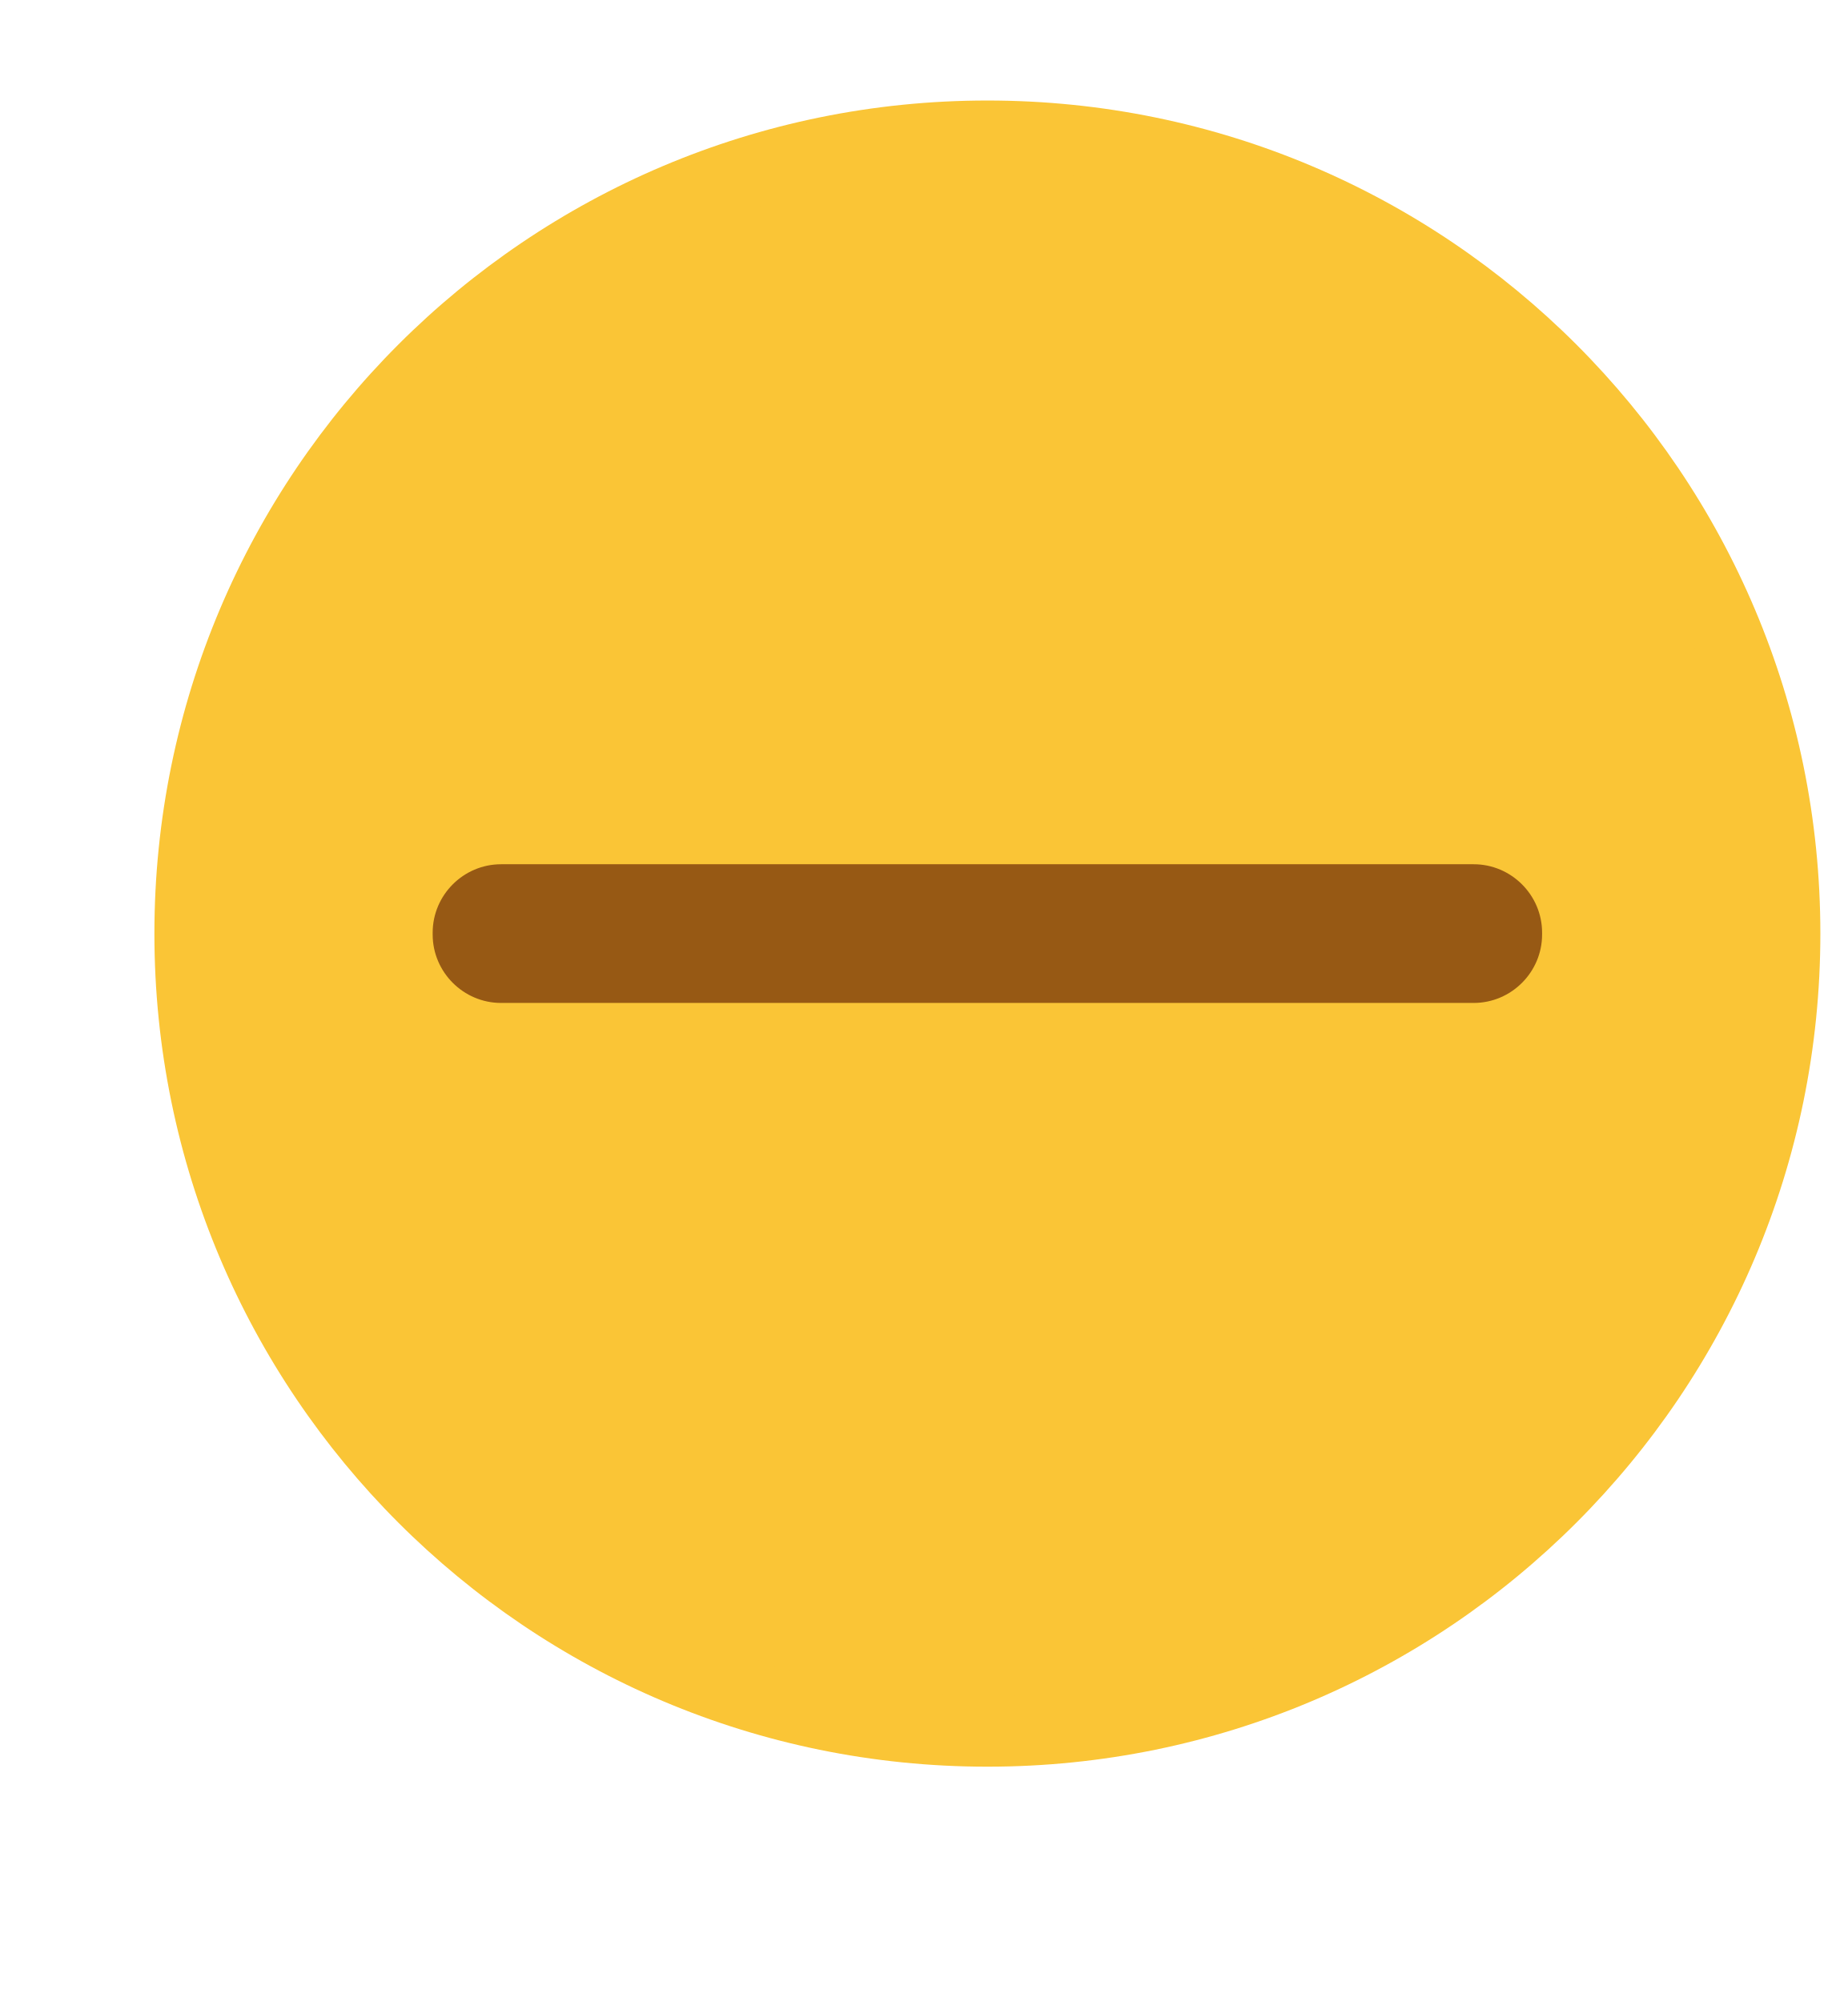
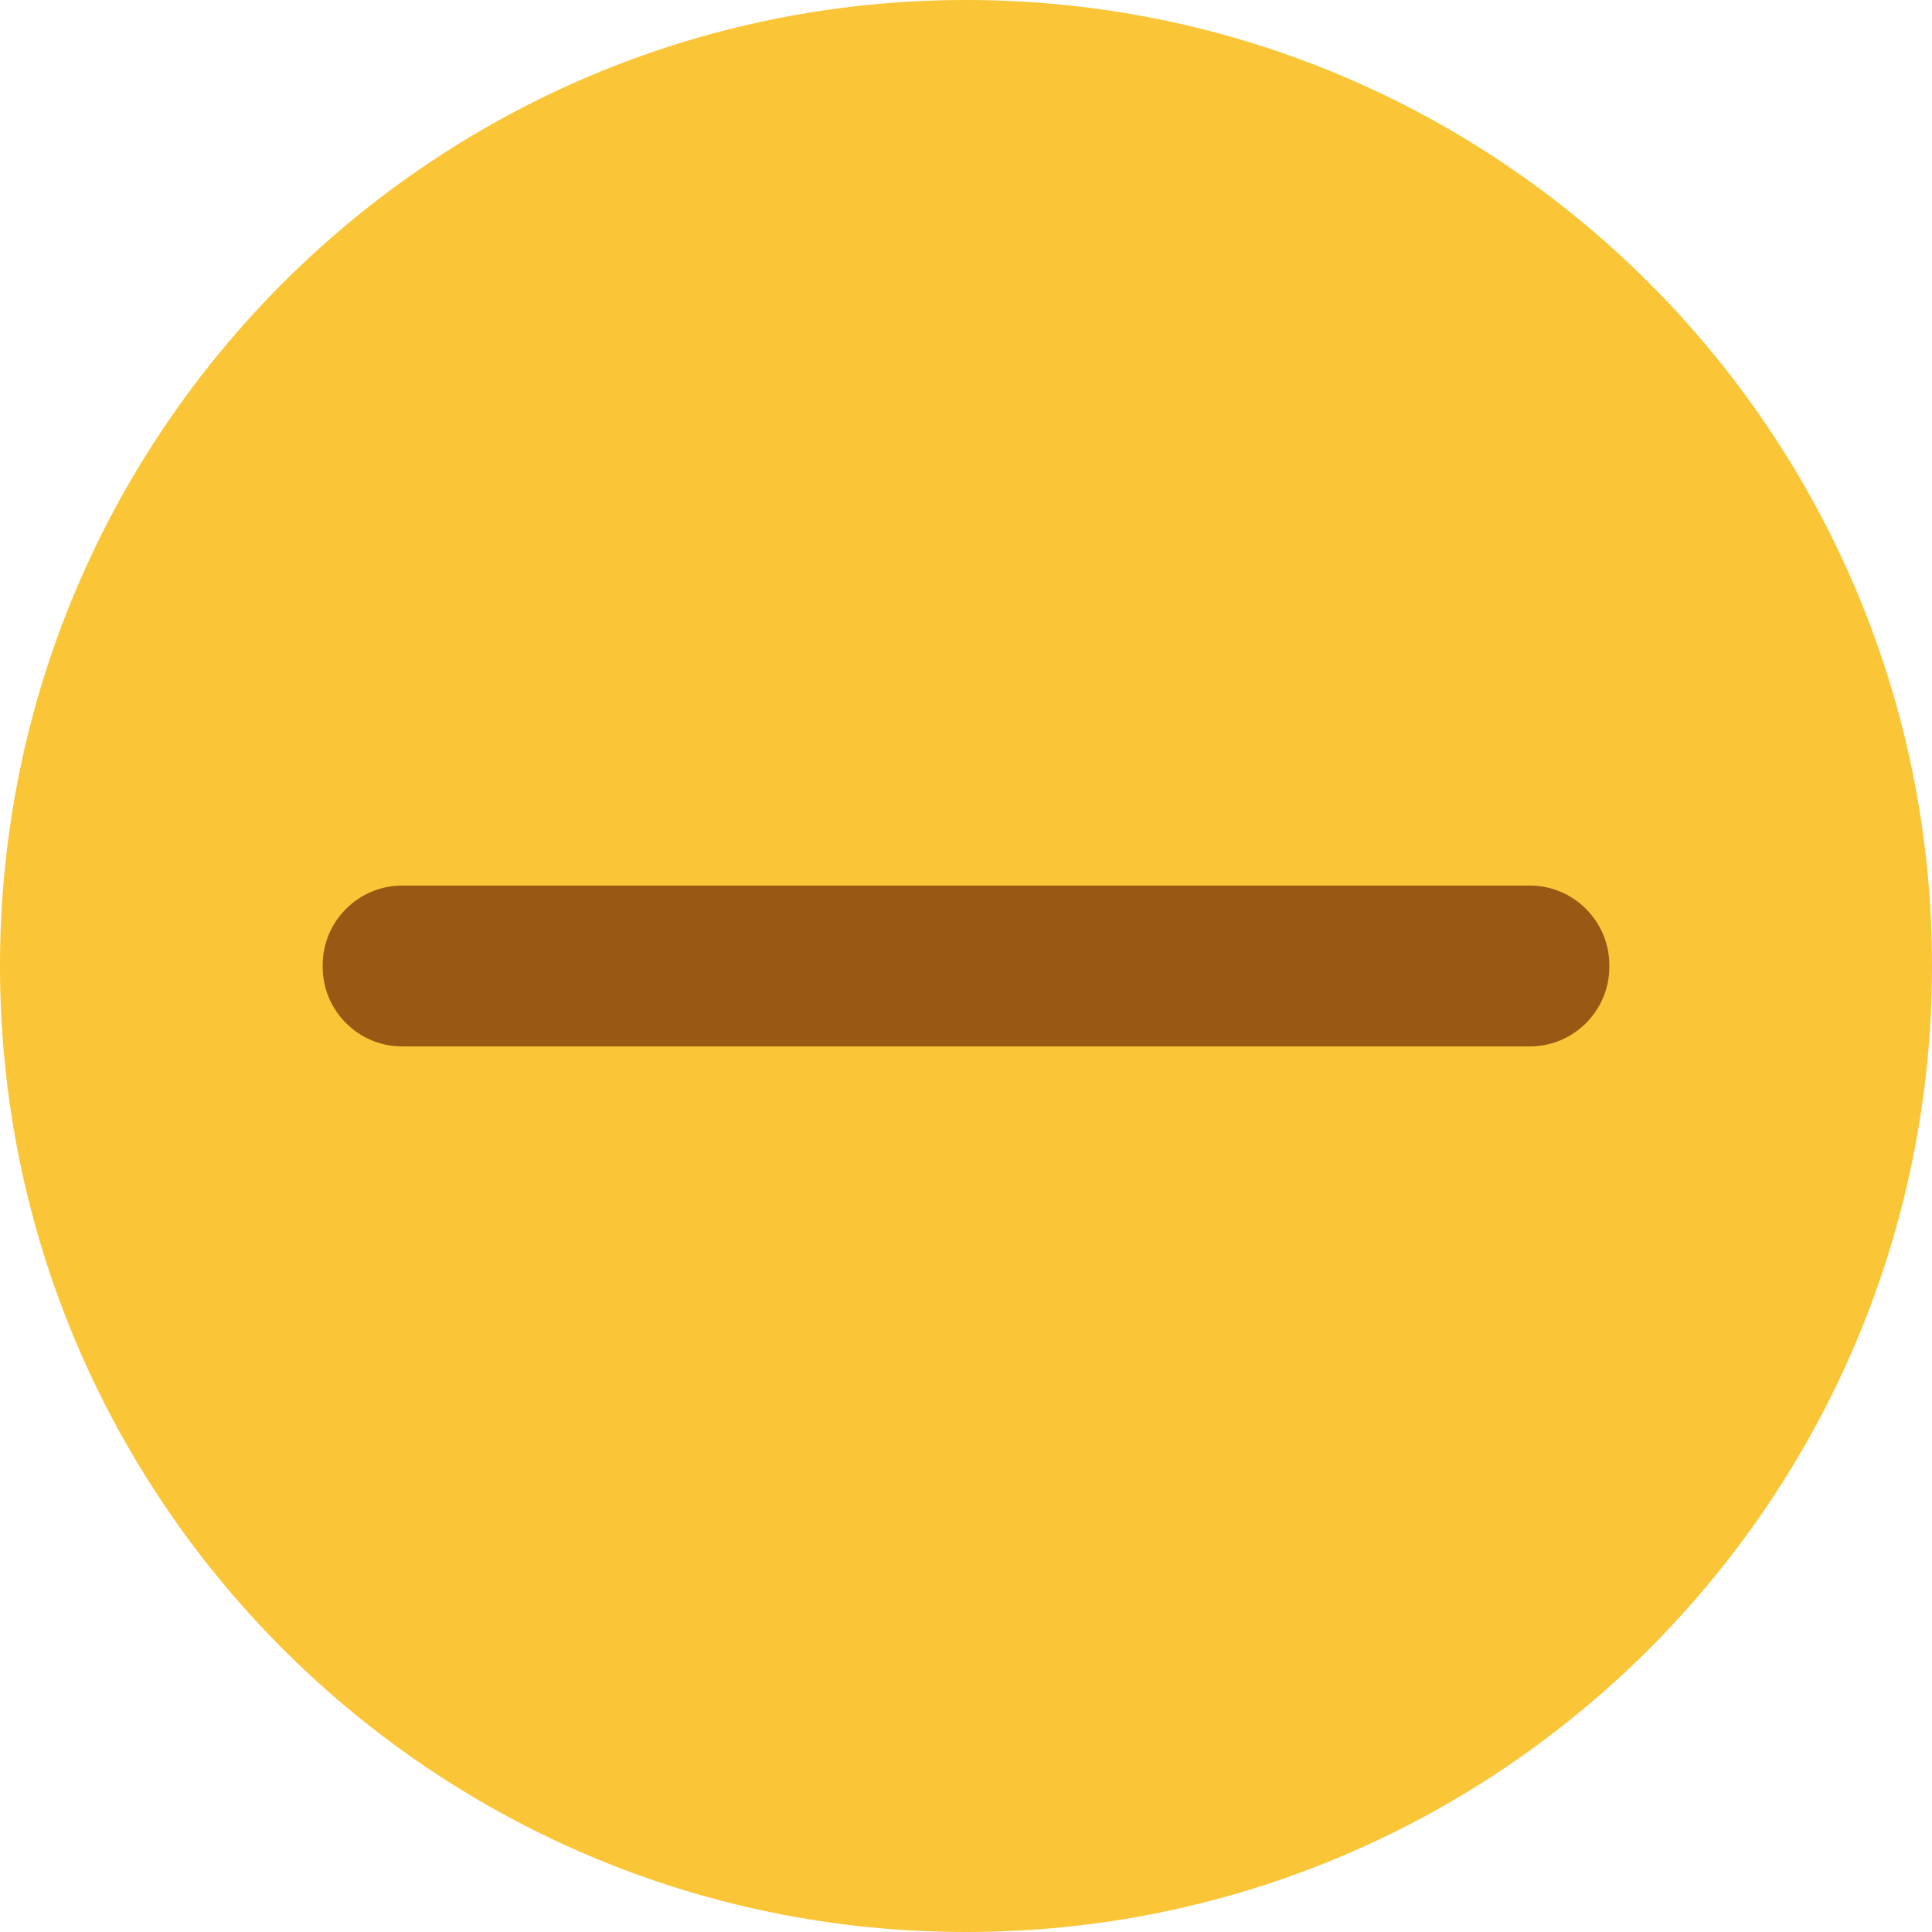
- <svg xmlns="http://www.w3.org/2000/svg" width="12" height="13" id="svg2" version="1.1">
-   <defs id="defs4" />
-   <g id="layer1" transform="translate(-671.1429,-651.5765)">
-     <g transform="matrix(0.1265625,0,0,-0.1265625,672.0709,663.0964)" id="g4090">
-       <g transform="scale(0.1,0.1)" id="g4092">
-         <g transform="matrix(10,0,0,10,-4.003492,0.1181699)" id="g4285">
-           <g transform="scale(0.1,0.1)" id="g4287">
-             <g transform="matrix(10,0,0,10,4.138891,2.017549)" id="g4413">
-               <g transform="scale(0.1,0.1)" id="g4415">
-                 <g transform="matrix(10,0,0,10,-2.63607,-7.990908)" id="g4491">
-                   <g transform="scale(0.1,0.1)" id="g4493">
-                     <path id="path4495" style="fill:#fac536;fill-opacity:1;fill-rule:evenodd;stroke:none" d="m 435.832,9.645 c 236.066,0 427.434,191.367 427.434,427.425 0,236.063 -191.368,427.43 -427.434,427.43 C 199.77,864.5 8.402,673.133 8.402,437.07 8.402,201.012 199.77,9.645 435.832,9.645" />
-                     <path id="path4497" style="fill:#fac536;fill-opacity:1;fill-rule:evenodd;stroke:none" d="M 435.832,45.996 C 651.82,45.996 826.91,221.09 826.91,437.07 826.91,653.059 651.82,828.148 435.832,828.148 219.848,828.148 44.758,653.059 44.758,437.07 44.758,221.09 219.848,45.996 435.832,45.996" />
-                     <path id="path4499" style="fill:#975914;fill-opacity:1;fill-rule:evenodd;stroke:none" d="m 186.305,472.652 499.058,0 c 19.313,0 35.114,-15.8 35.114,-35.117 l 0,-0.93 c 0,-19.316 -15.801,-35.113 -35.114,-35.113 l -499.058,0 c -19.317,0 -35.114,15.797 -35.114,35.113 l 0,0.93 c 0,19.317 15.797,35.117 35.114,35.117" />
-                   </g>
-                 </g>
-               </g>
-             </g>
-           </g>
-         </g>
+ <svg xmlns="http://www.w3.org/2000/svg" version="1.1" id="SVGRoot" viewBox="0 0 12 12" height="12px" width="12px">
+   <defs id="defs14995">
+     <linearGradient id="linearGradient4882">
+       <stop id="stop4884" offset="0" style="stop-color:#728495;stop-opacity:1;" />
+       <stop id="stop4886" offset="1" style="stop-color:#617c95;stop-opacity:0;" />
+     </linearGradient>
+     <linearGradient id="linearGradient4892">
+       <stop id="stop4894" offset="0" style="stop-color:#2f3a42;stop-opacity:1;" />
+       <stop id="stop4896" offset="1" style="stop-color:#1d242a;stop-opacity:1;" />
+     </linearGradient>
+   </defs>
+   <g id="layer1">
+     <g id="g4491" transform="matrix(0.1403733,0,0,-0.1403746,-0.1179464,12.13538)">
+       <g id="g4493" transform="scale(0.1)">
+         <path d="m 435.832,9.645 c 236.066,0 427.434,191.367 427.434,427.425 0,236.063 -191.368,427.43 -427.434,427.43 C 199.77,864.5 8.402,673.133 8.402,437.07 8.402,201.012 199.77,9.645 435.832,9.645" style="fill:#fac536;fill-opacity:1;fill-rule:evenodd;stroke:none" id="path4495" />
+         <path d="M 435.832,45.996 C 651.82,45.996 826.91,221.09 826.91,437.07 826.91,653.059 651.82,828.148 435.832,828.148 219.848,828.148 44.758,653.059 44.758,437.07 44.758,221.09 219.848,45.996 435.832,45.996" style="fill:#fac536;fill-opacity:1;fill-rule:evenodd;stroke:none" id="path4497" />
+         <path d="m 186.305,472.652 499.058,0 c 19.313,0 35.114,-15.8 35.114,-35.117 l 0,-0.93 c 0,-19.316 -15.801,-35.113 -35.114,-35.113 l -499.058,0 c -19.317,0 -35.114,15.797 -35.114,35.113 l 0,0.93 c 0,19.317 15.797,35.117 35.114,35.117" style="fill:#975914;fill-opacity:1;fill-rule:evenodd;stroke:none" id="path4499" />
      </g>
    </g>
  </g>
</svg>
